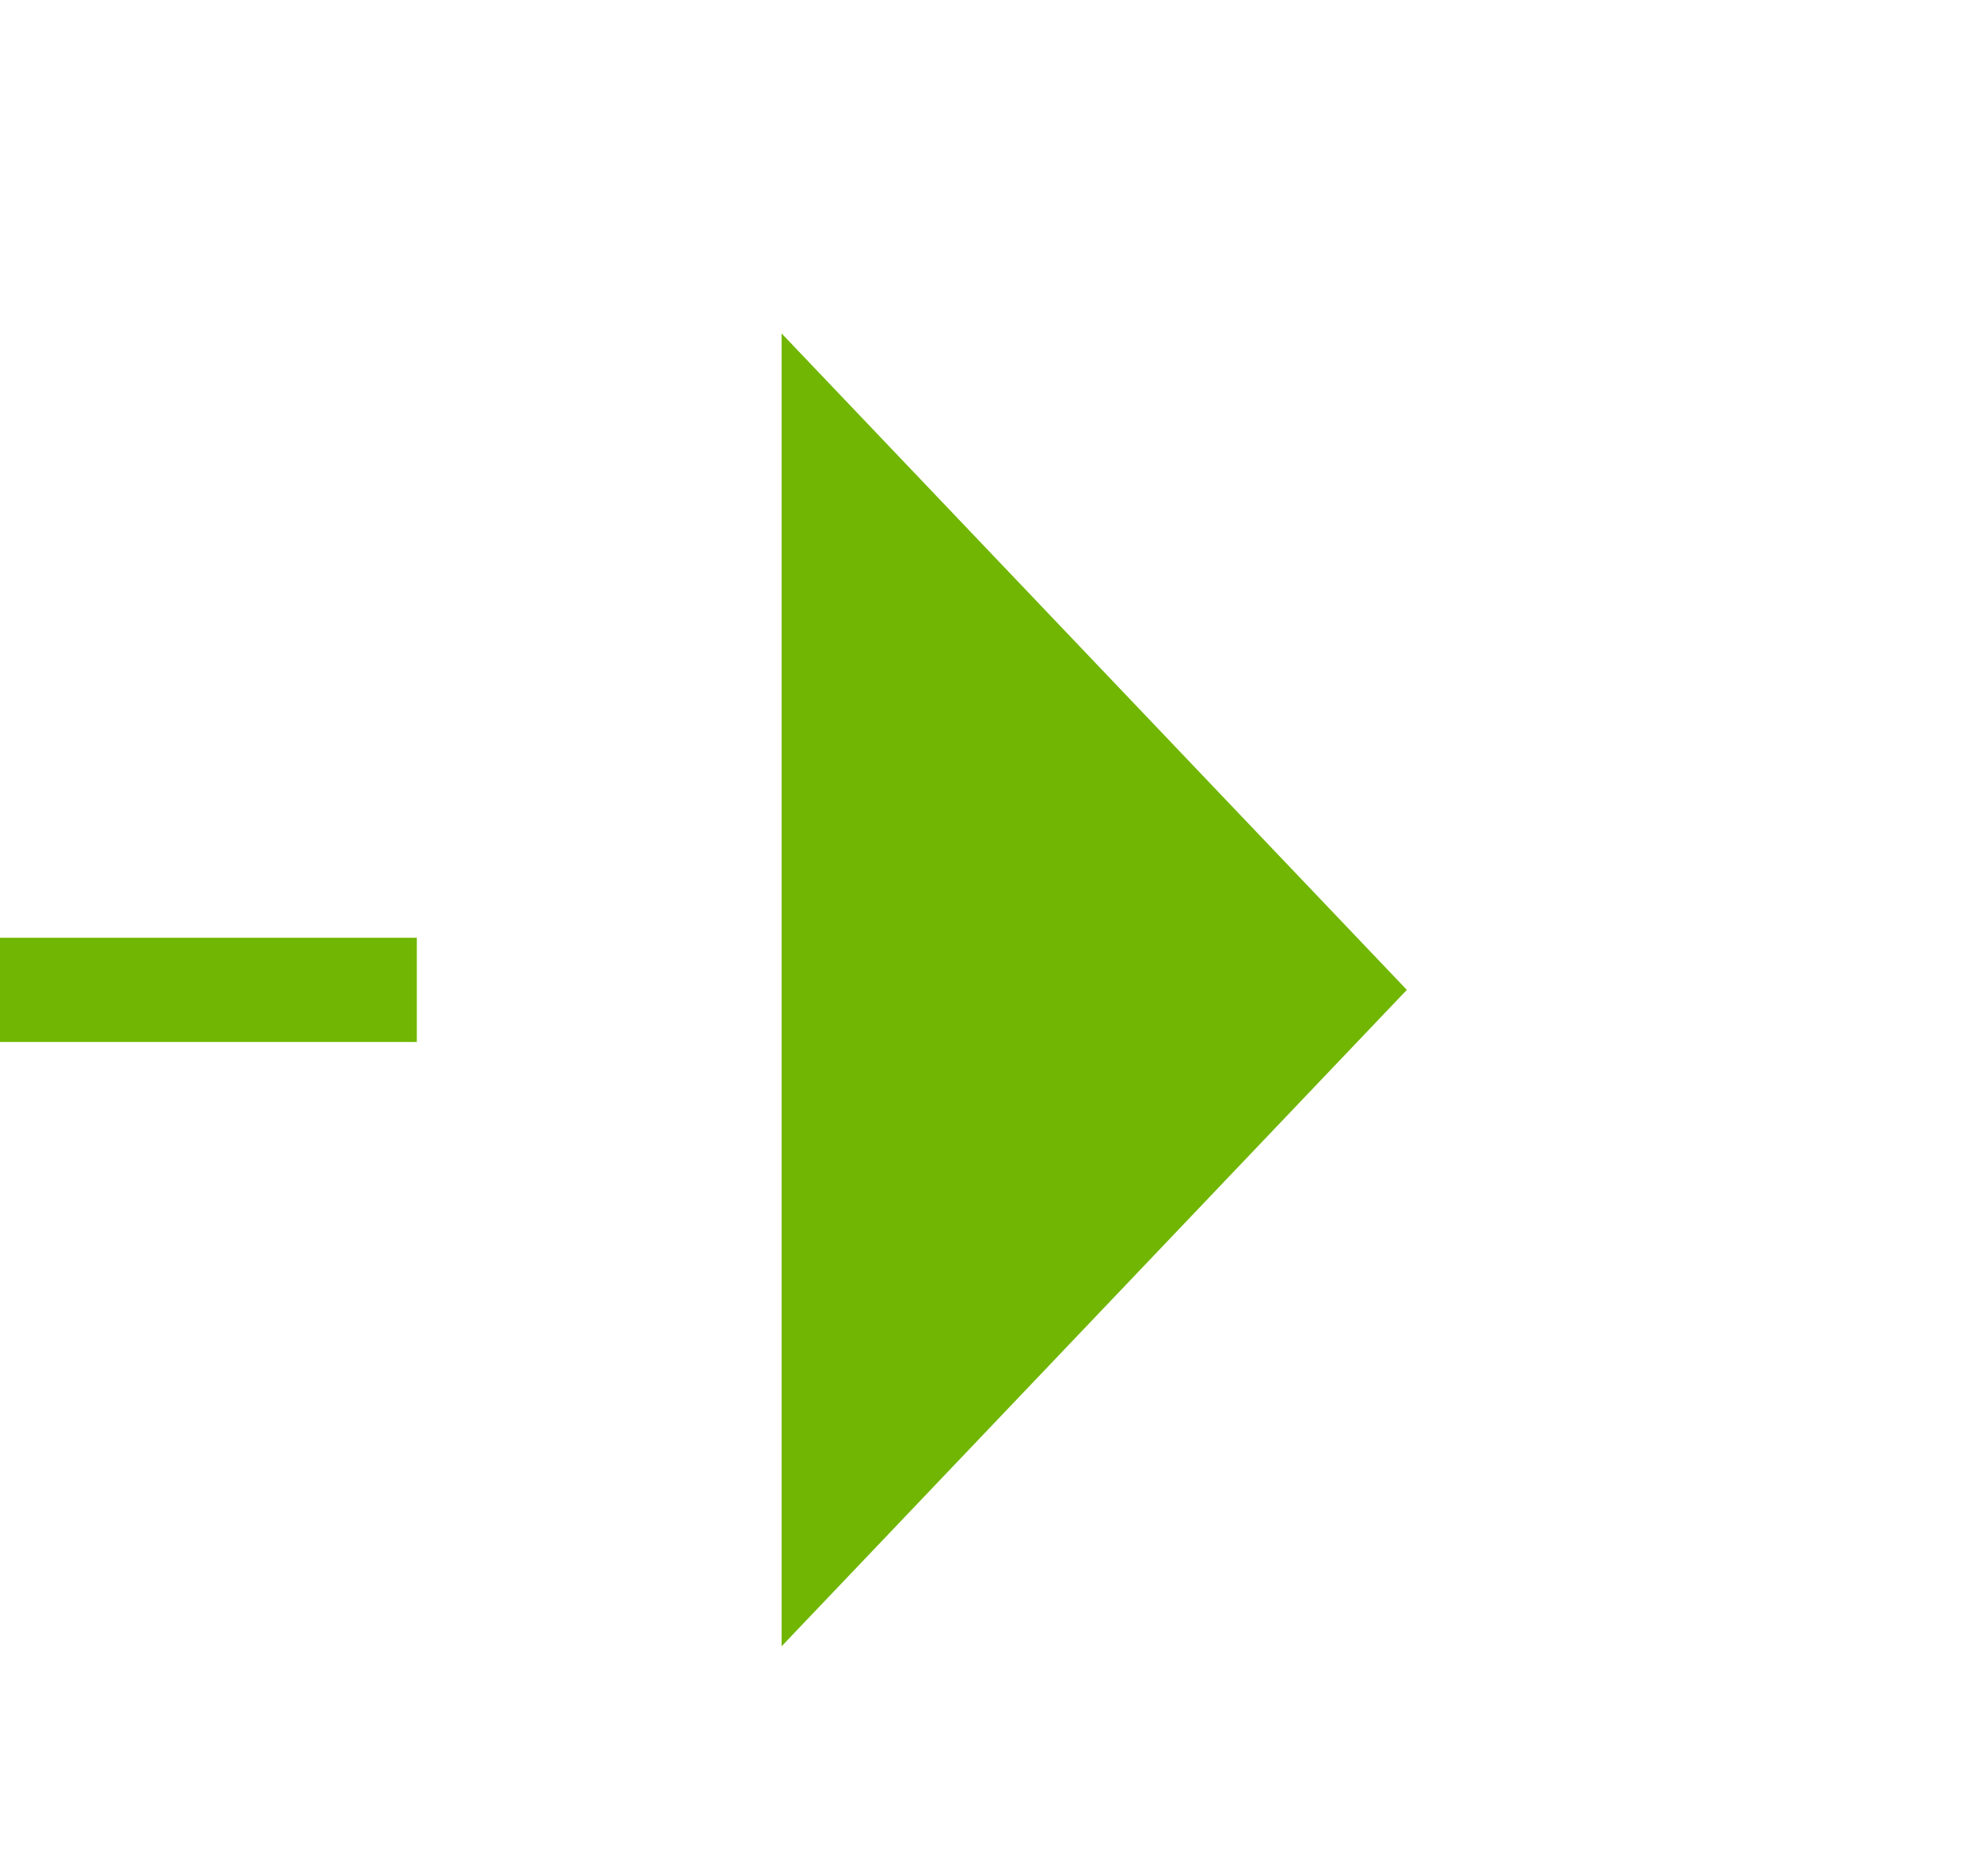
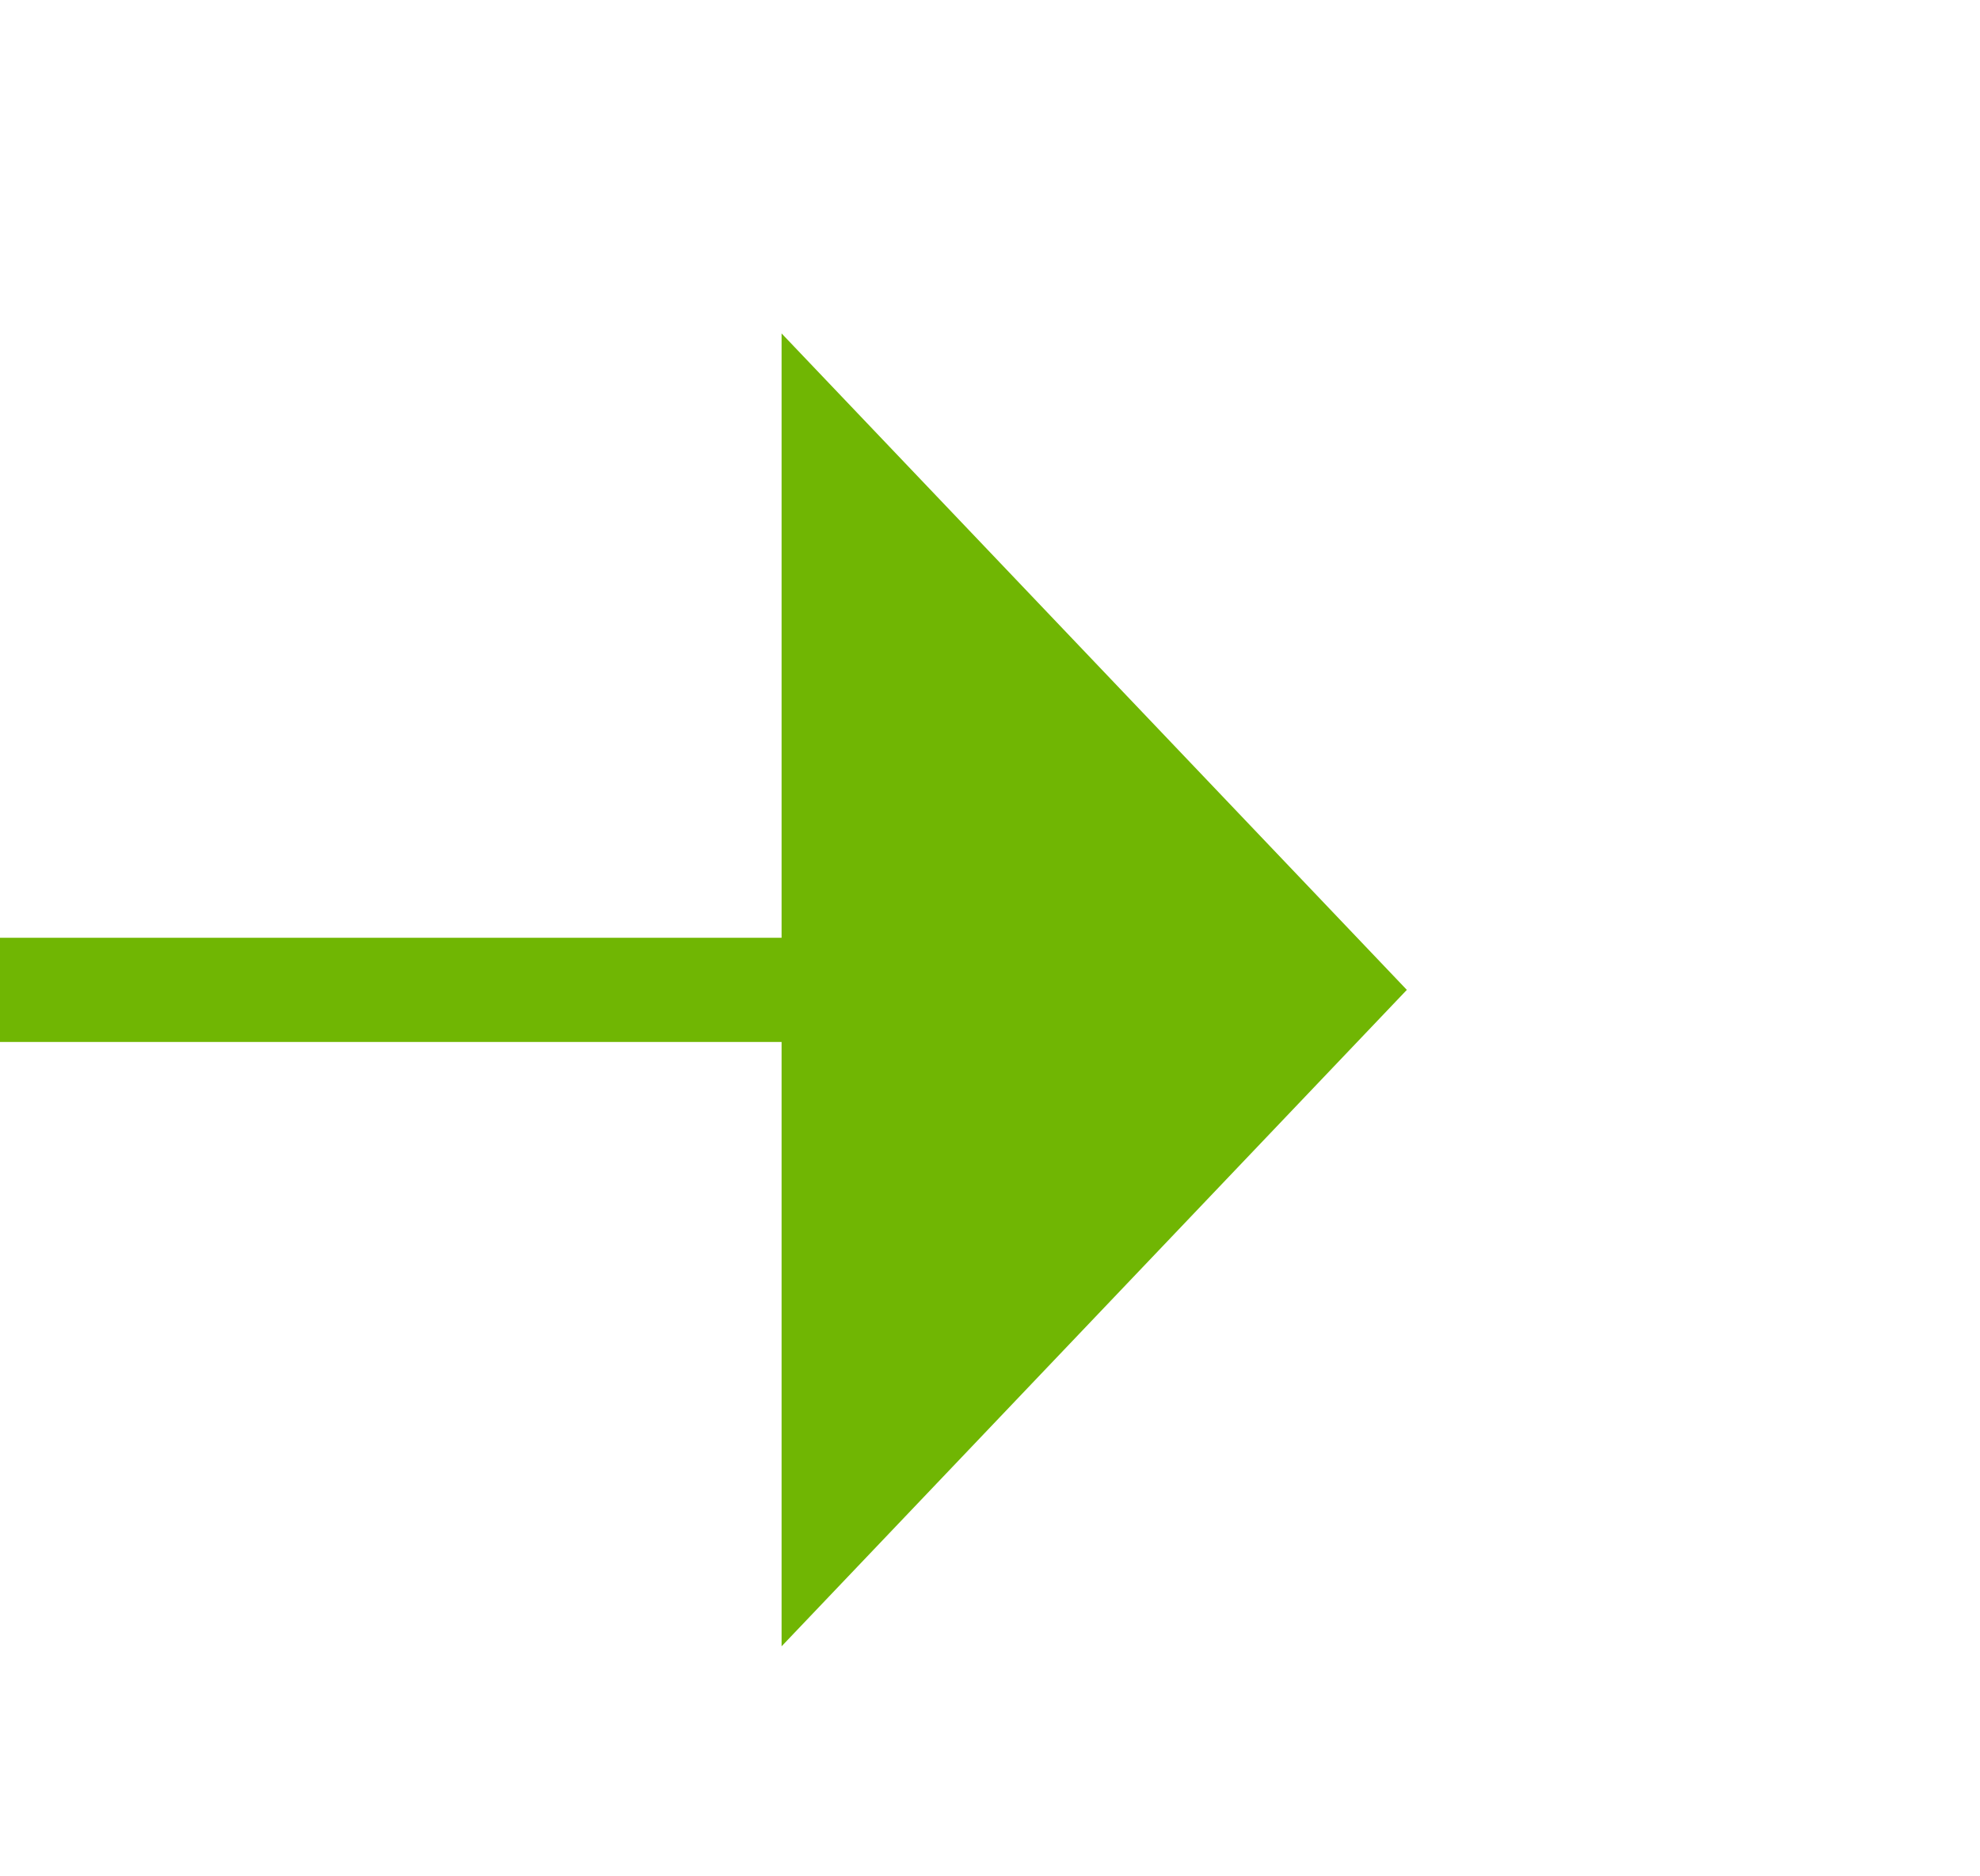
- <svg xmlns="http://www.w3.org/2000/svg" version="1.1" width="19px" height="18px" preserveAspectRatio="xMinYMid meet" viewBox="5037 468  19 16">
-   <path d="M 3979 476.5  L 5045.5 476.5  " stroke-width="1" stroke-dasharray="9,4" stroke="#70b603" fill="none" />
-   <path d="M 5044.5 482.8  L 5050.5 476.5  L 5044.5 470.2  L 5044.5 482.8  Z " fill-rule="nonzero" fill="#70b603" stroke="none" />
+ <svg xmlns="http://www.w3.org/2000/svg" version="1.1" width="19px" height="18px" preserveAspectRatio="xMinYMid meet" viewBox="3826 468  19 16">
+   <path d="M 3669 476.5  L 3834.5 476.5  " stroke-width="1" stroke-dasharray="9,4" stroke="#70b603" fill="none" />
+   <path d="M 3833.5 482.8  L 3839.5 476.5  L 3833.5 470.2  L 3833.5 482.8  Z " fill-rule="nonzero" fill="#70b603" stroke="none" />
</svg>
